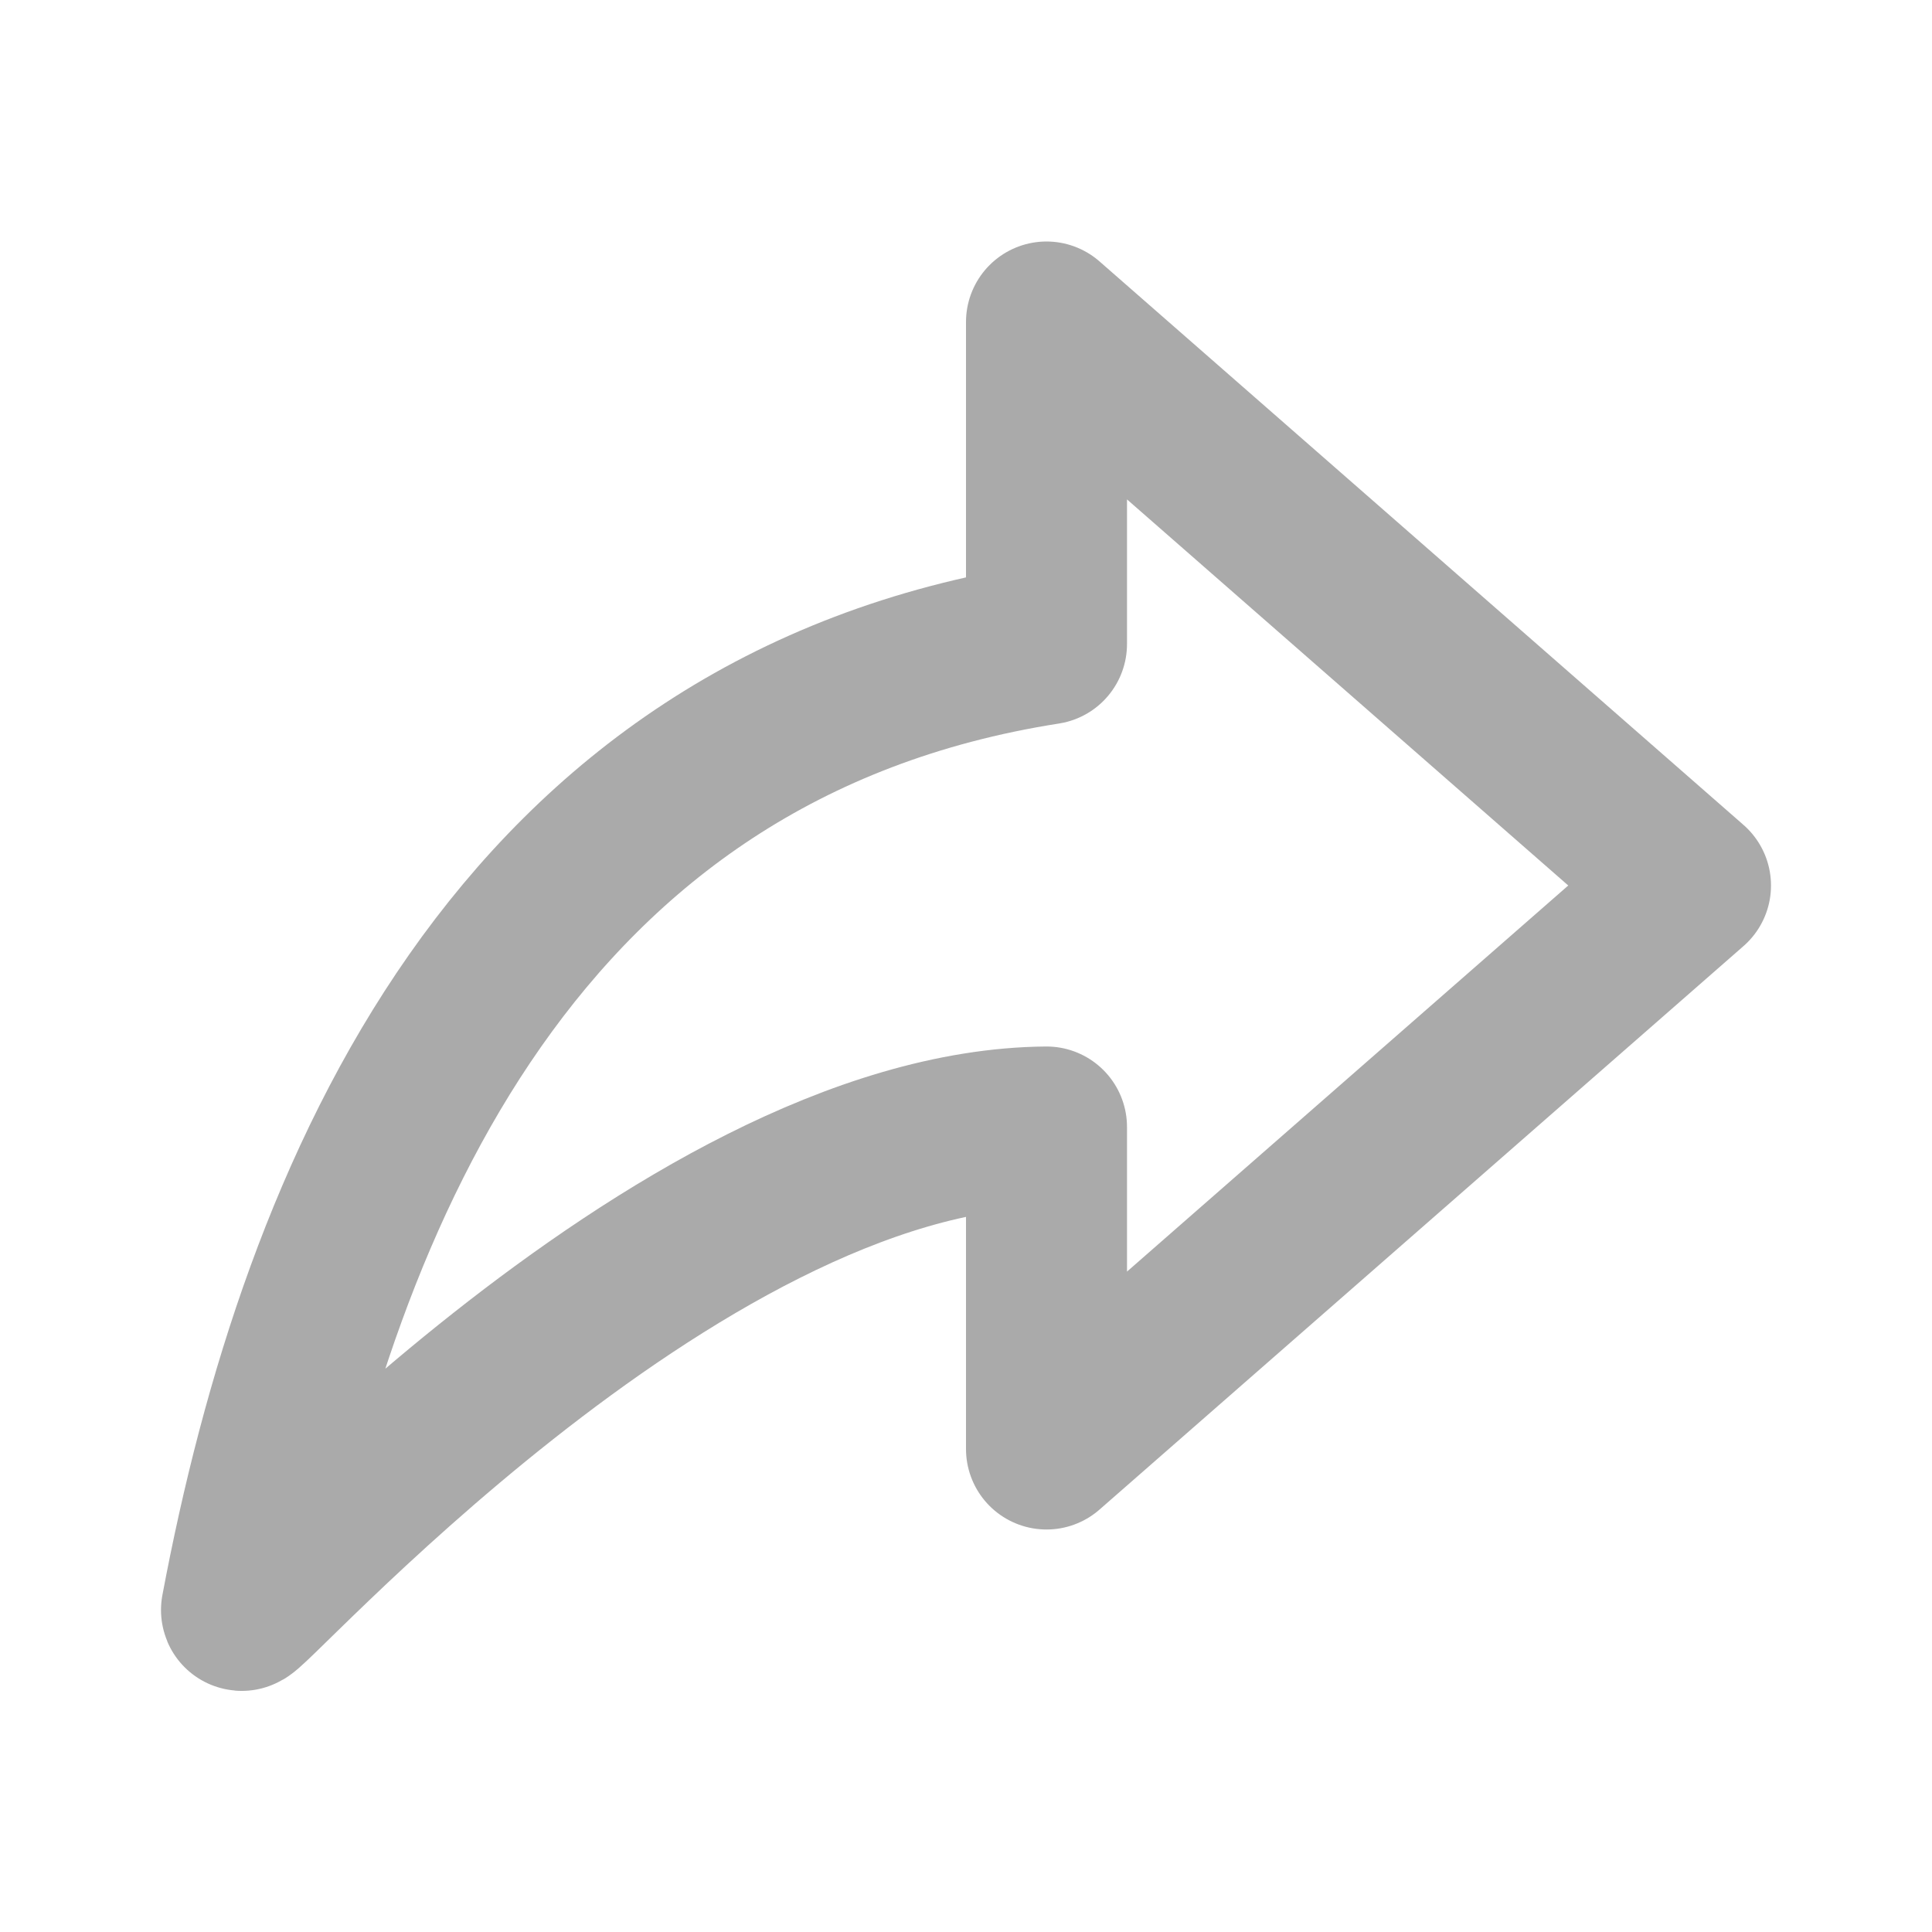
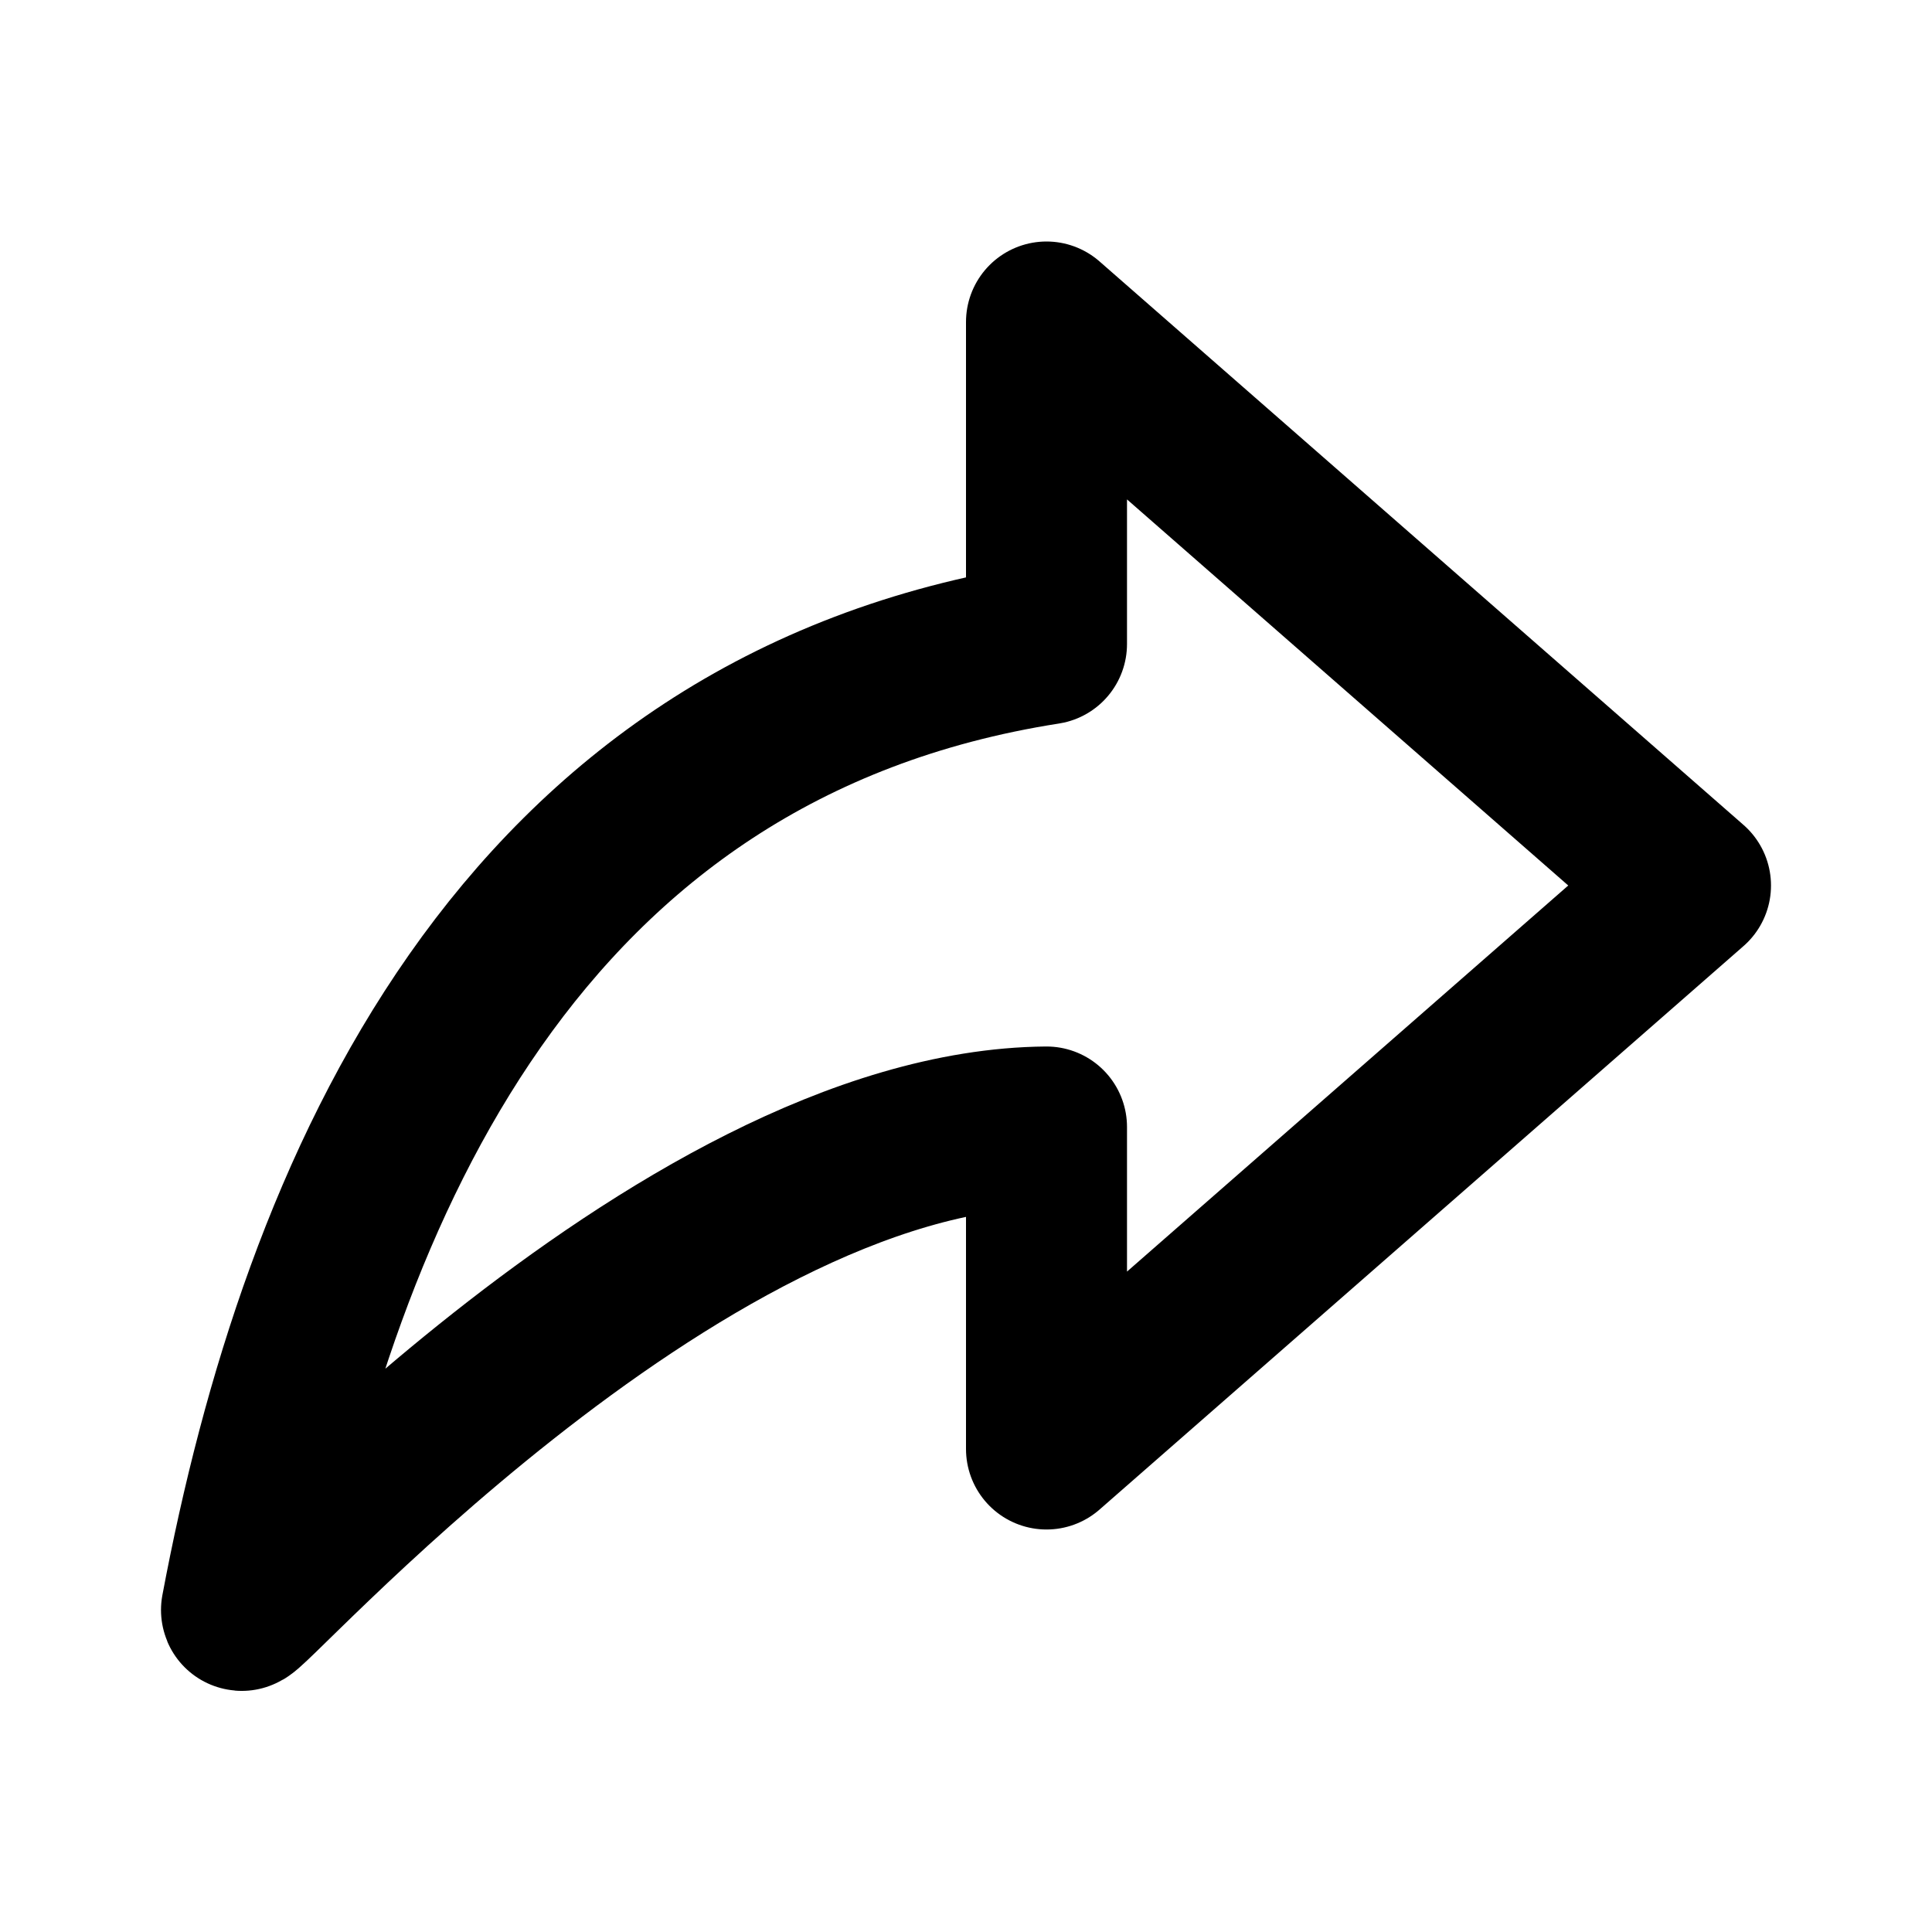
- <svg xmlns="http://www.w3.org/2000/svg" width="24" height="24" viewBox="0 0 24 24" fill="none" stroke="#aaa" stroke-width="2" stroke-linecap="round" stroke-linejoin="round">
+ <svg xmlns="http://www.w3.org/2000/svg" width="24" height="24" viewBox="0 0 24 24" fill="none" stroke="currentColor" stroke-width="2" stroke-linecap="round" stroke-linejoin="round">
  <path d="M13 4v4c-6.575 1.028 -9.02 6.788 -10 12c-.037 .206 5.384 -5.962 10 -6v4l8 -7l-8 -7z" />
</svg>
